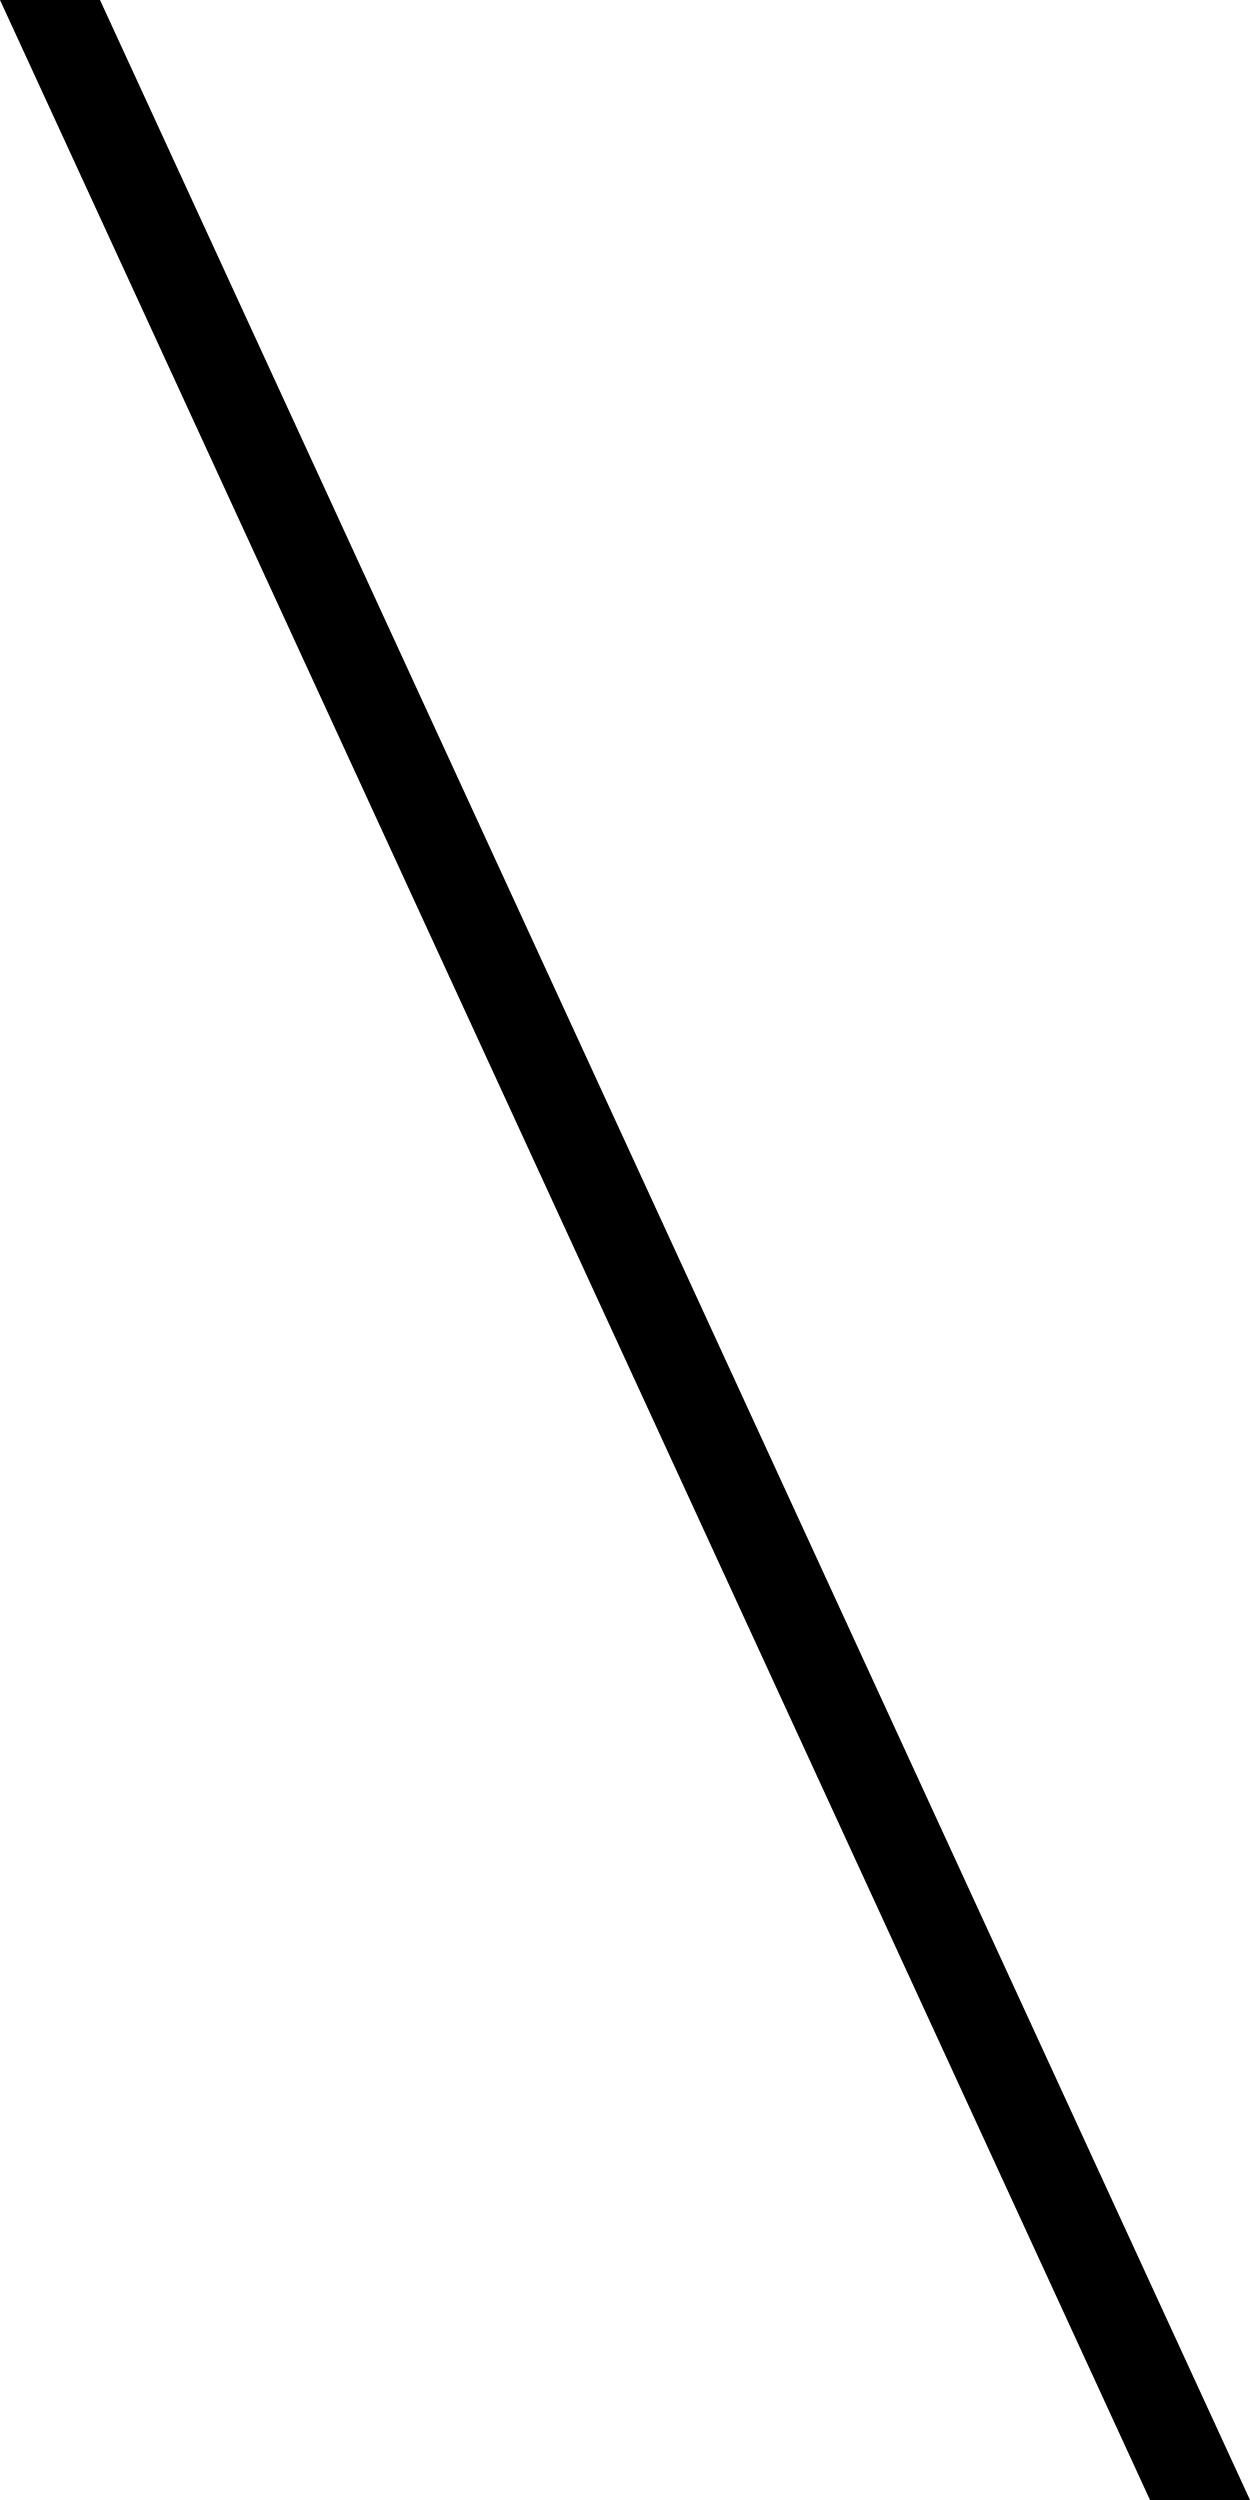
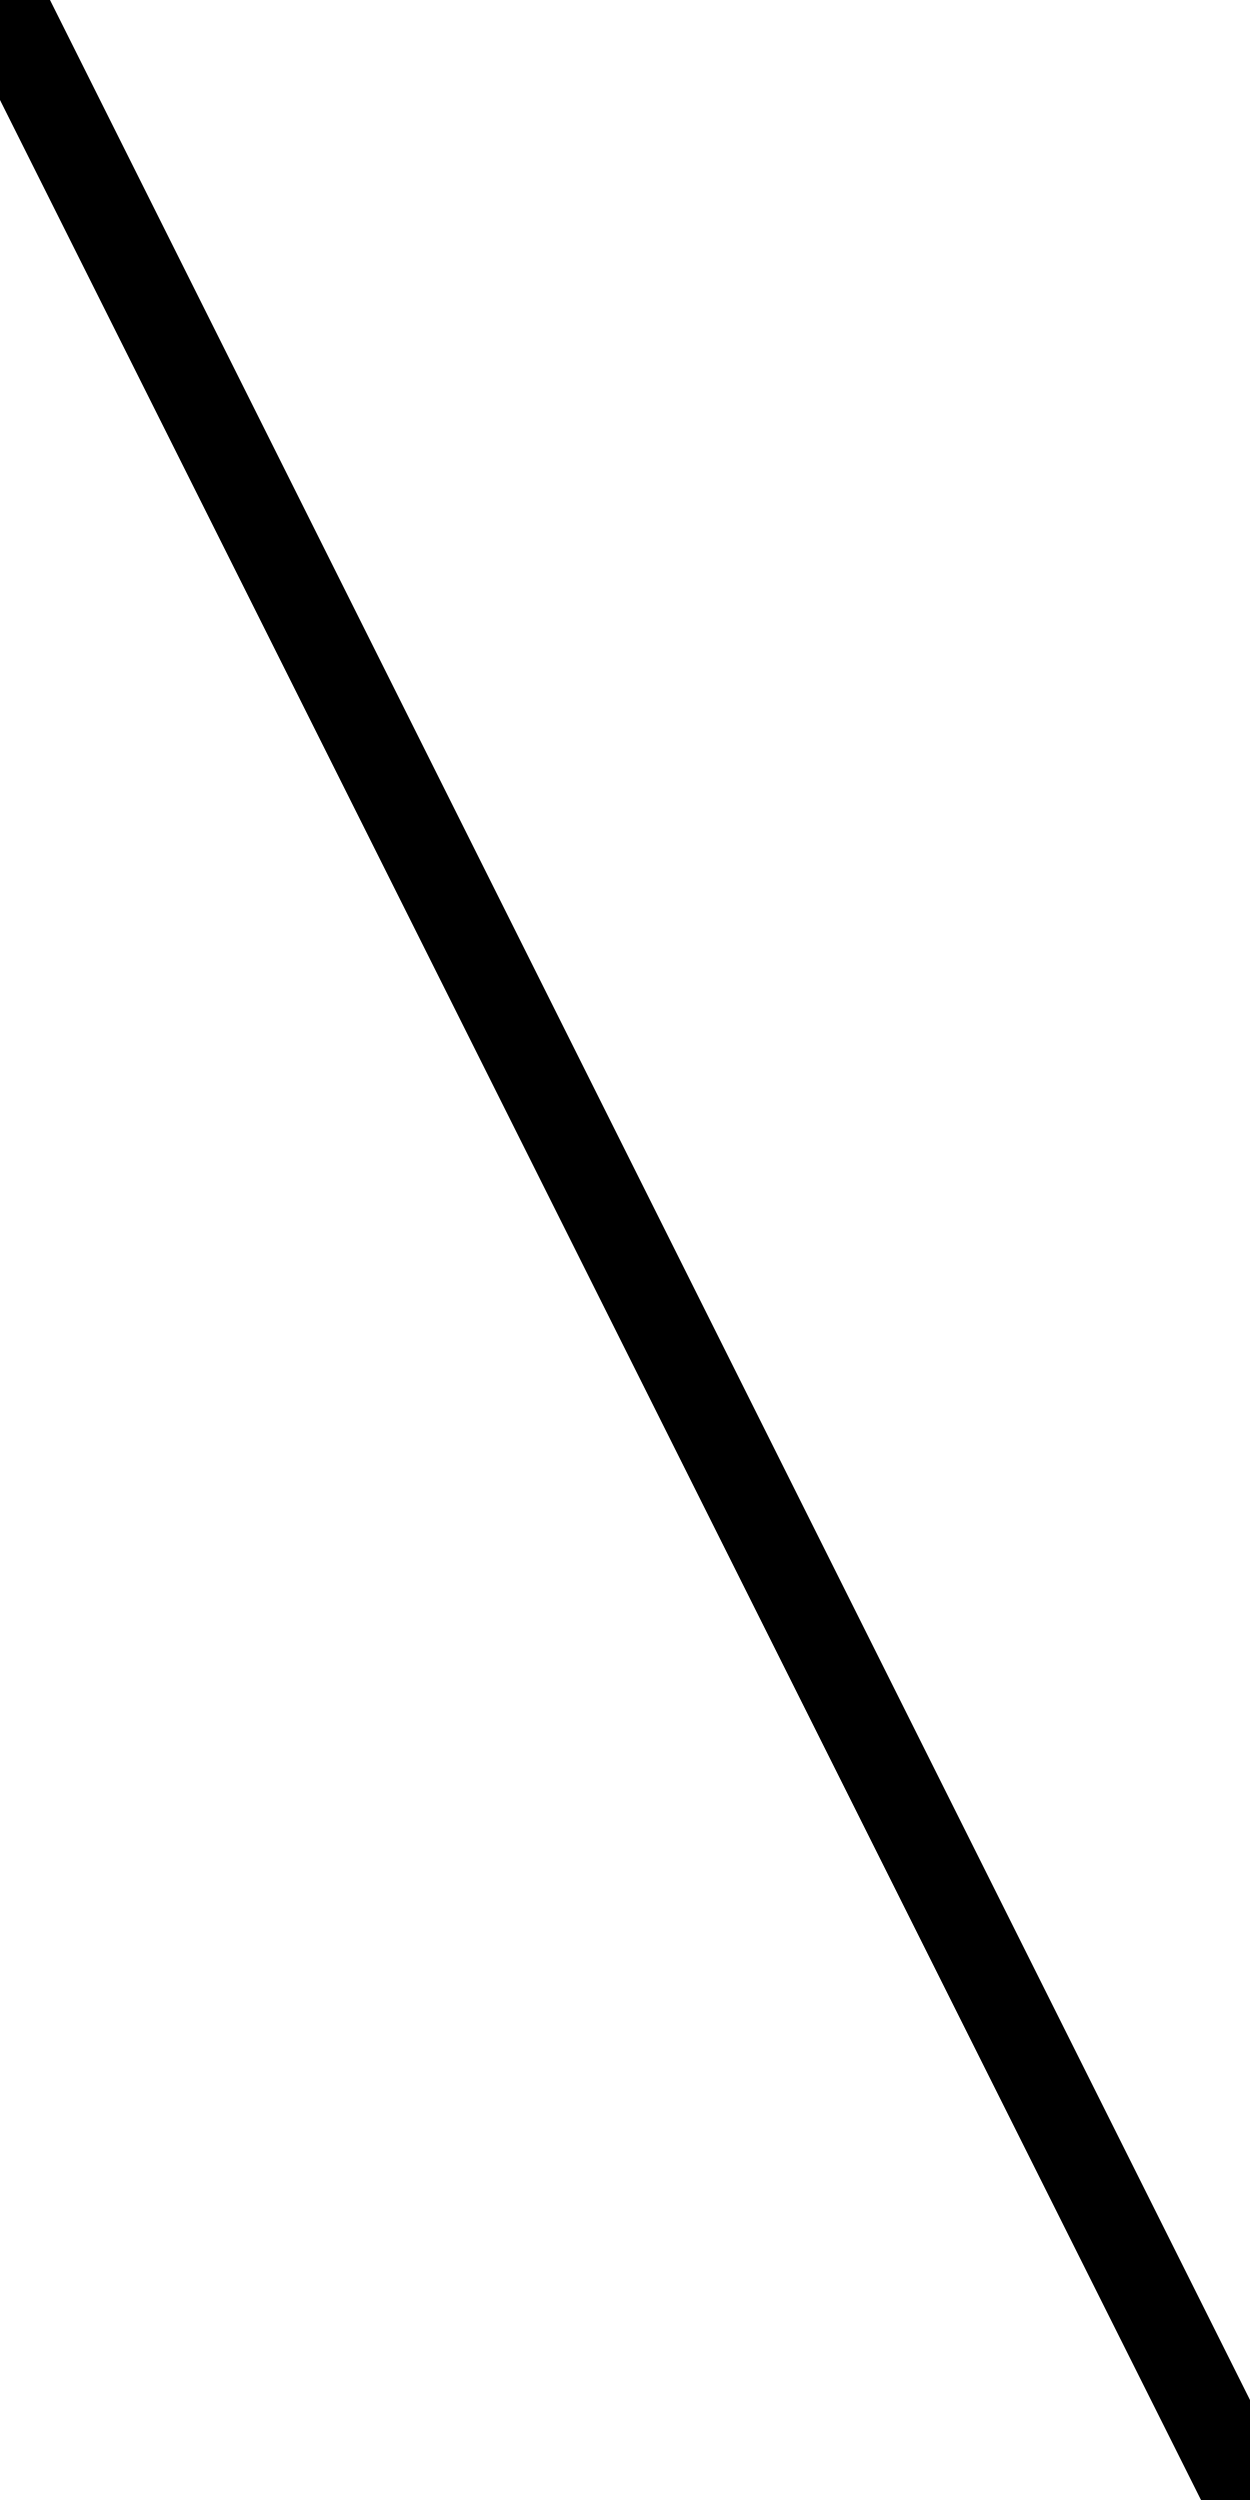
- <svg xmlns="http://www.w3.org/2000/svg" width="500mm" height="1000mm" viewBox="0 0 500 1000" version="1.1" id="svg4584">
-   <defs id="defs4578" />
+ <svg xmlns="http://www.w3.org/2000/svg" width="500mm" height="1000mm" viewBox="0 0 500 1000" version="1.1" id="svg8">
+   <defs id="defs2" />
  <g id="layer1" transform="translate(0,703)">
-     <path style="fill:#000000;stroke:#000000;stroke-width:0;stroke-linecap:butt;stroke-linejoin:miter;stroke-opacity:1;stroke-miterlimit:4;stroke-dasharray:none;fill-opacity:1" d="m 0,-703 h 40 l 460,1000 h -40 z" id="path5374" />
+     <path style="fill:#000000;fill-opacity:1;stroke:#000000;stroke-width:0;stroke-linecap:butt;stroke-linejoin:miter;stroke-miterlimit:4;stroke-dasharray:none;stroke-opacity:1" d="M 0,-663 480.4,297 H 500 V 257 L 20,-703 H 0 Z" id="path865" />
  </g>
</svg>
